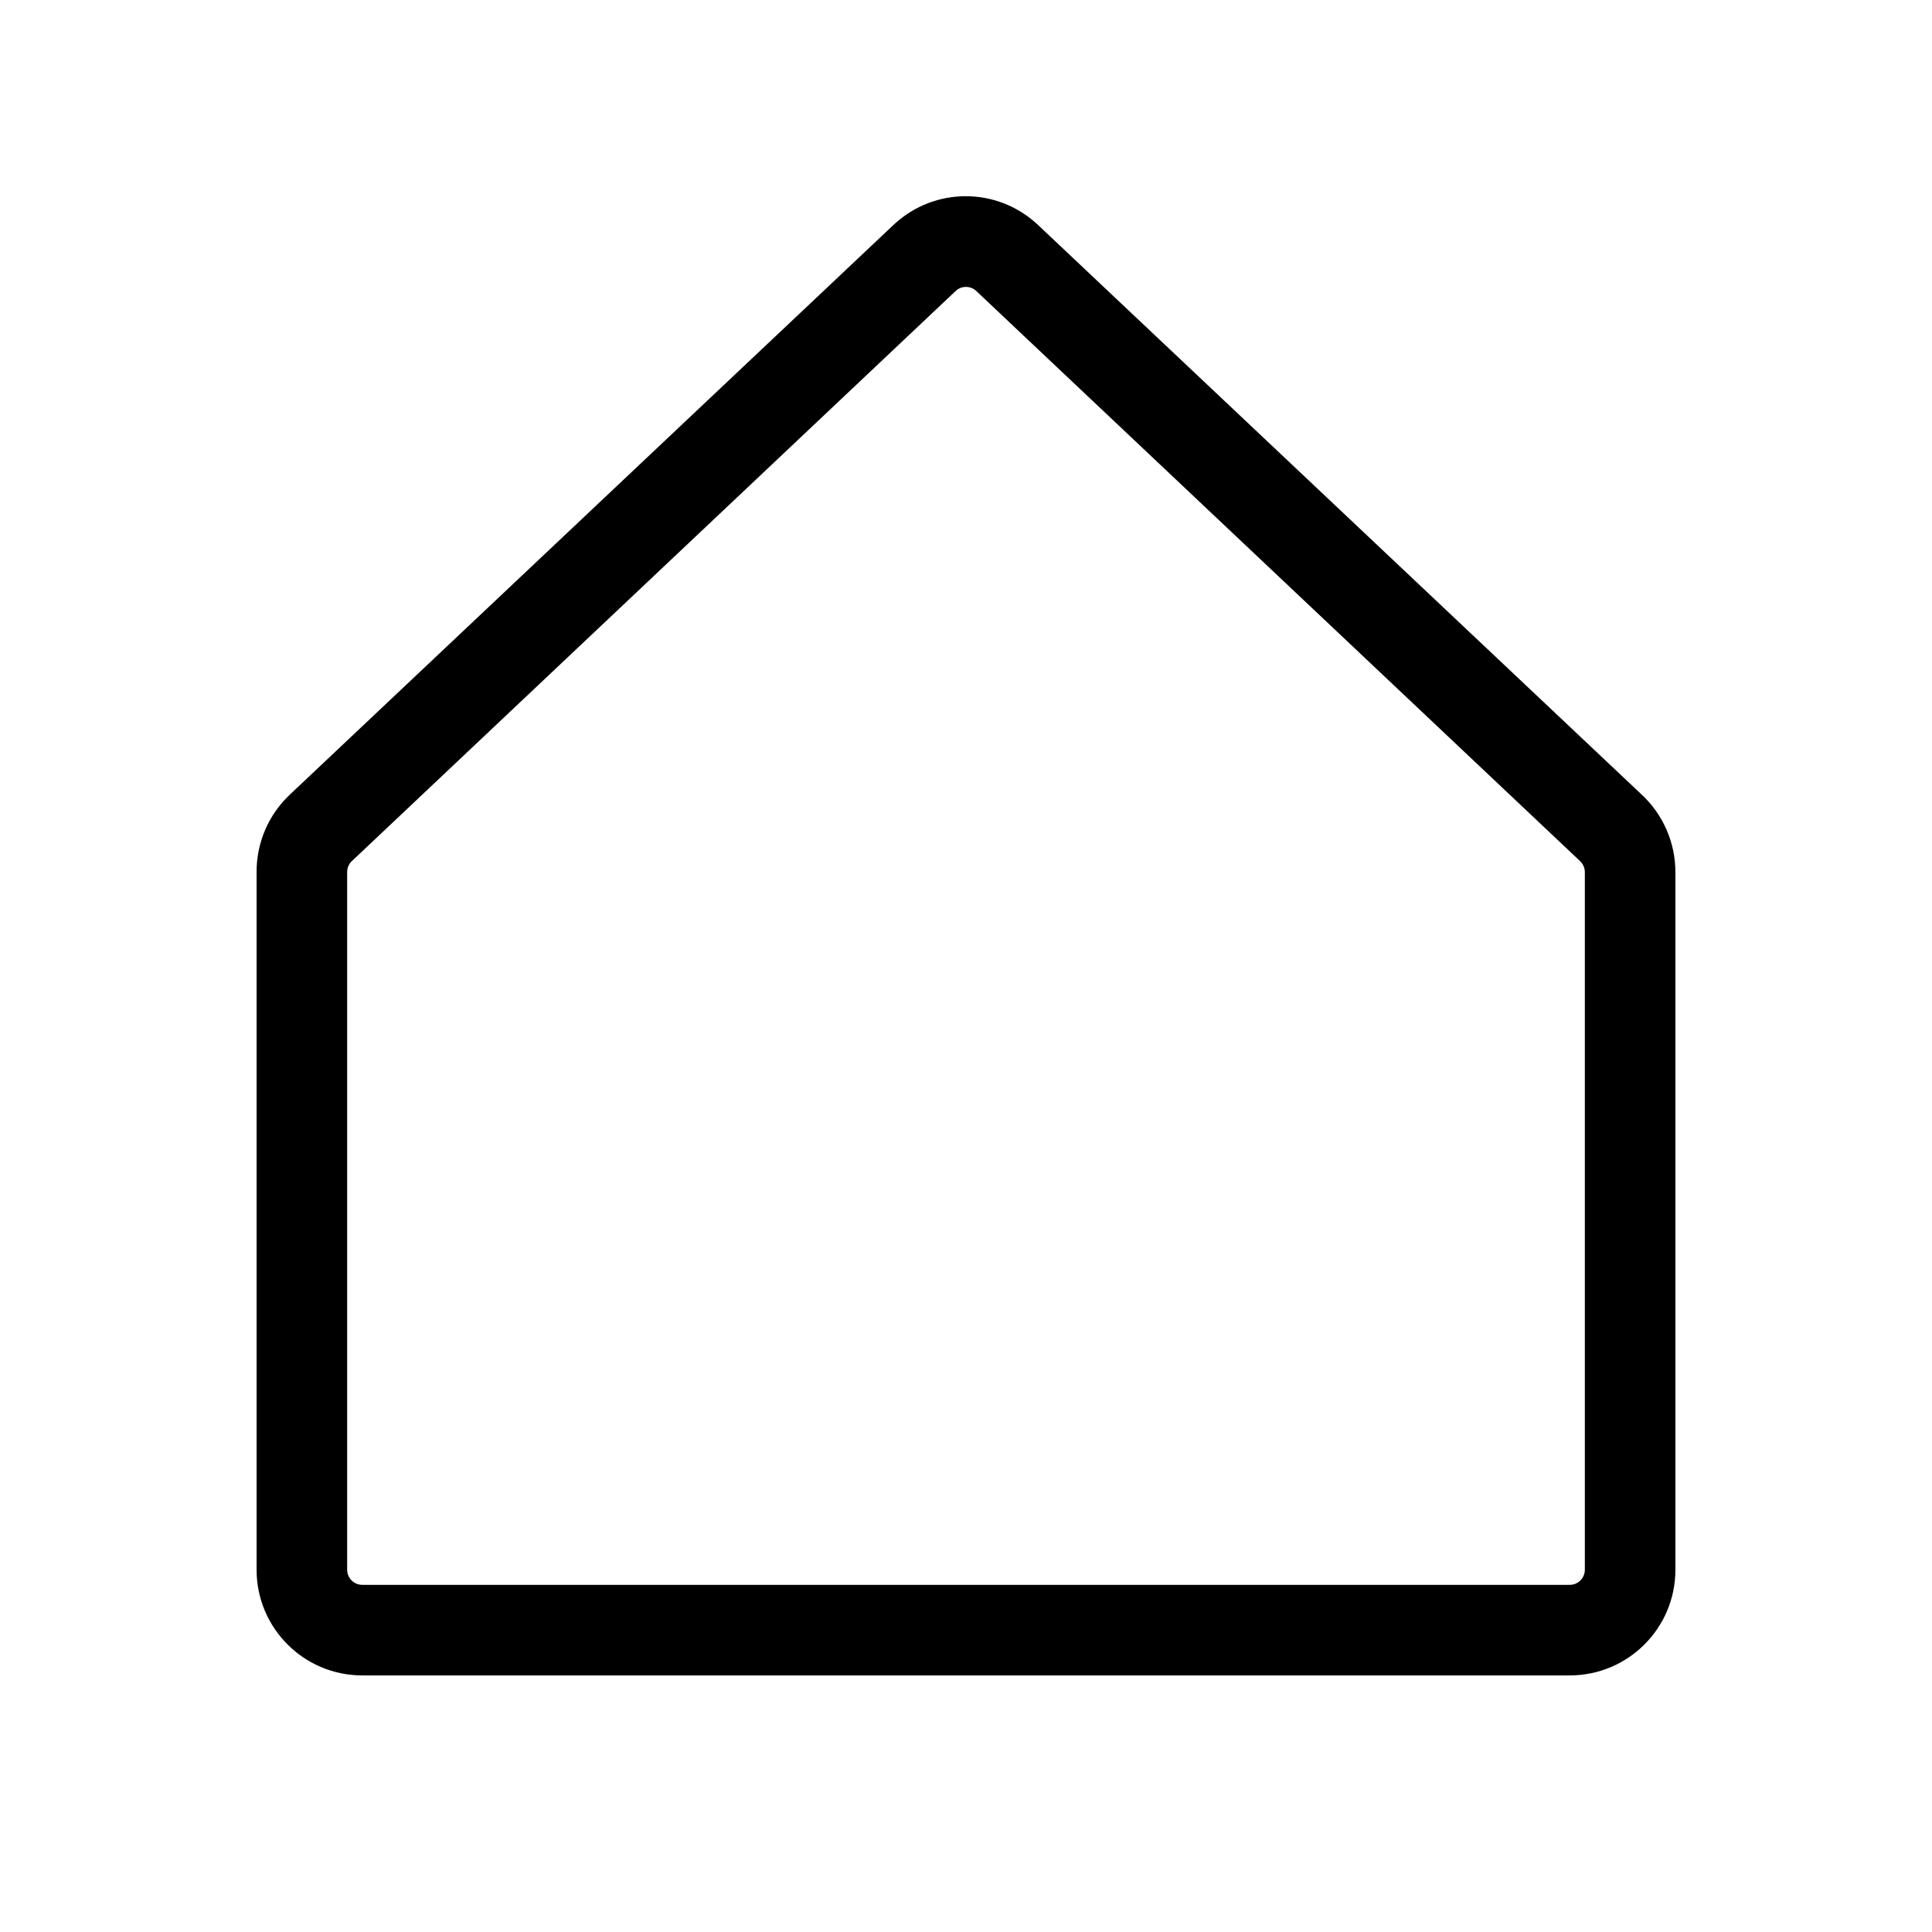
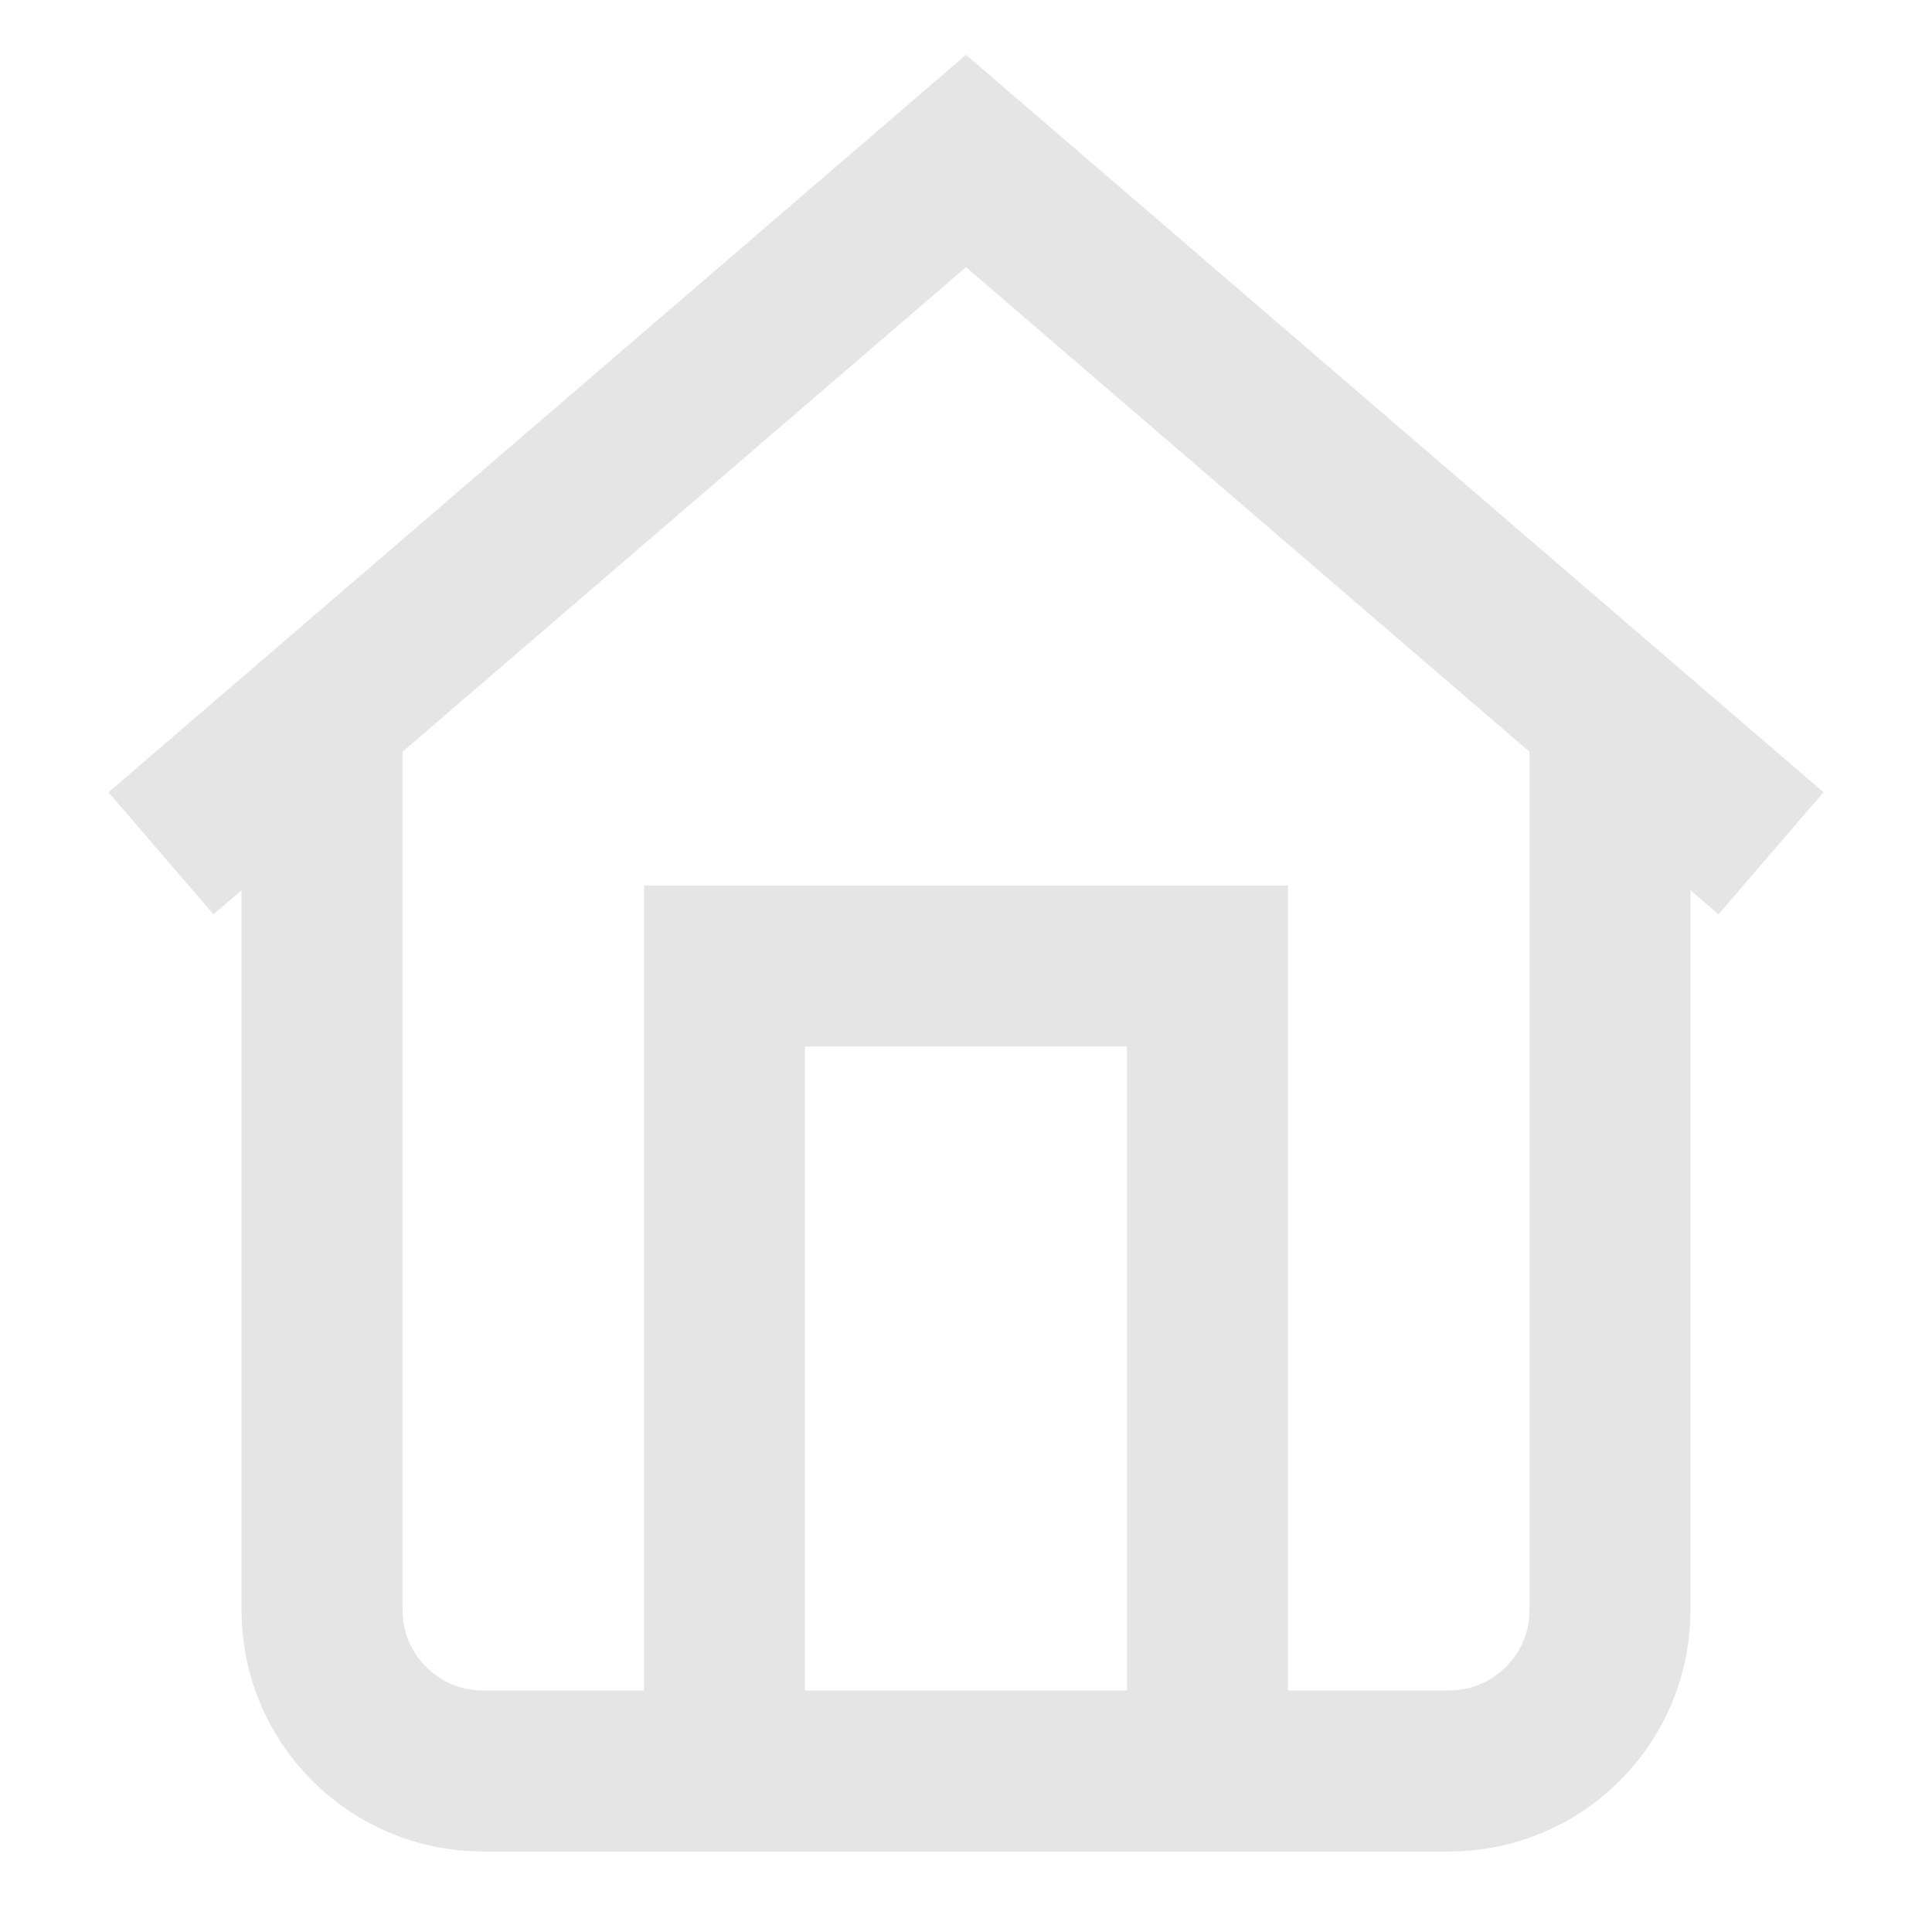
- <svg xmlns="http://www.w3.org/2000/svg" width="40" height="40" viewBox="0 0 256 256">
-   <path fill="currentColor" d="m217.47 105.23l-80-75.49l-.09-.08a13.94 13.94 0 0 0-18.83 0l-.09.08l-80 75.5A14 14 0 0 0 34 115.55V208a14 14 0 0 0 14 14h160a14 14 0 0 0 14-14v-92.45a14.06 14.06 0 0 0-4.53-10.32ZM210 208a2 2 0 0 1-2 2H48a2 2 0 0 1-2-2v-92.45a2 2 0 0 1 .65-1.48l.09-.08l79.94-75.48a2 2 0 0 1 2.63 0L209.26 114l.08.08a2 2 0 0 1 .66 1.48Z" />
+ <svg xmlns="http://www.w3.org/2000/svg" width="43" height="43" viewBox="0 0 24 24" fill="none" stroke="#E5E5E5" stroke-width="2" stroke-linecap="butt" stroke-linejoin="arcs">
+   <path d="M20 9v11a2 2 0 0 1-2 2H6a2 2 0 0 1-2-2V9" />
+   <path d="M9 22V12h6v10M2 10.6L12 2l10 8.6" />
</svg>
